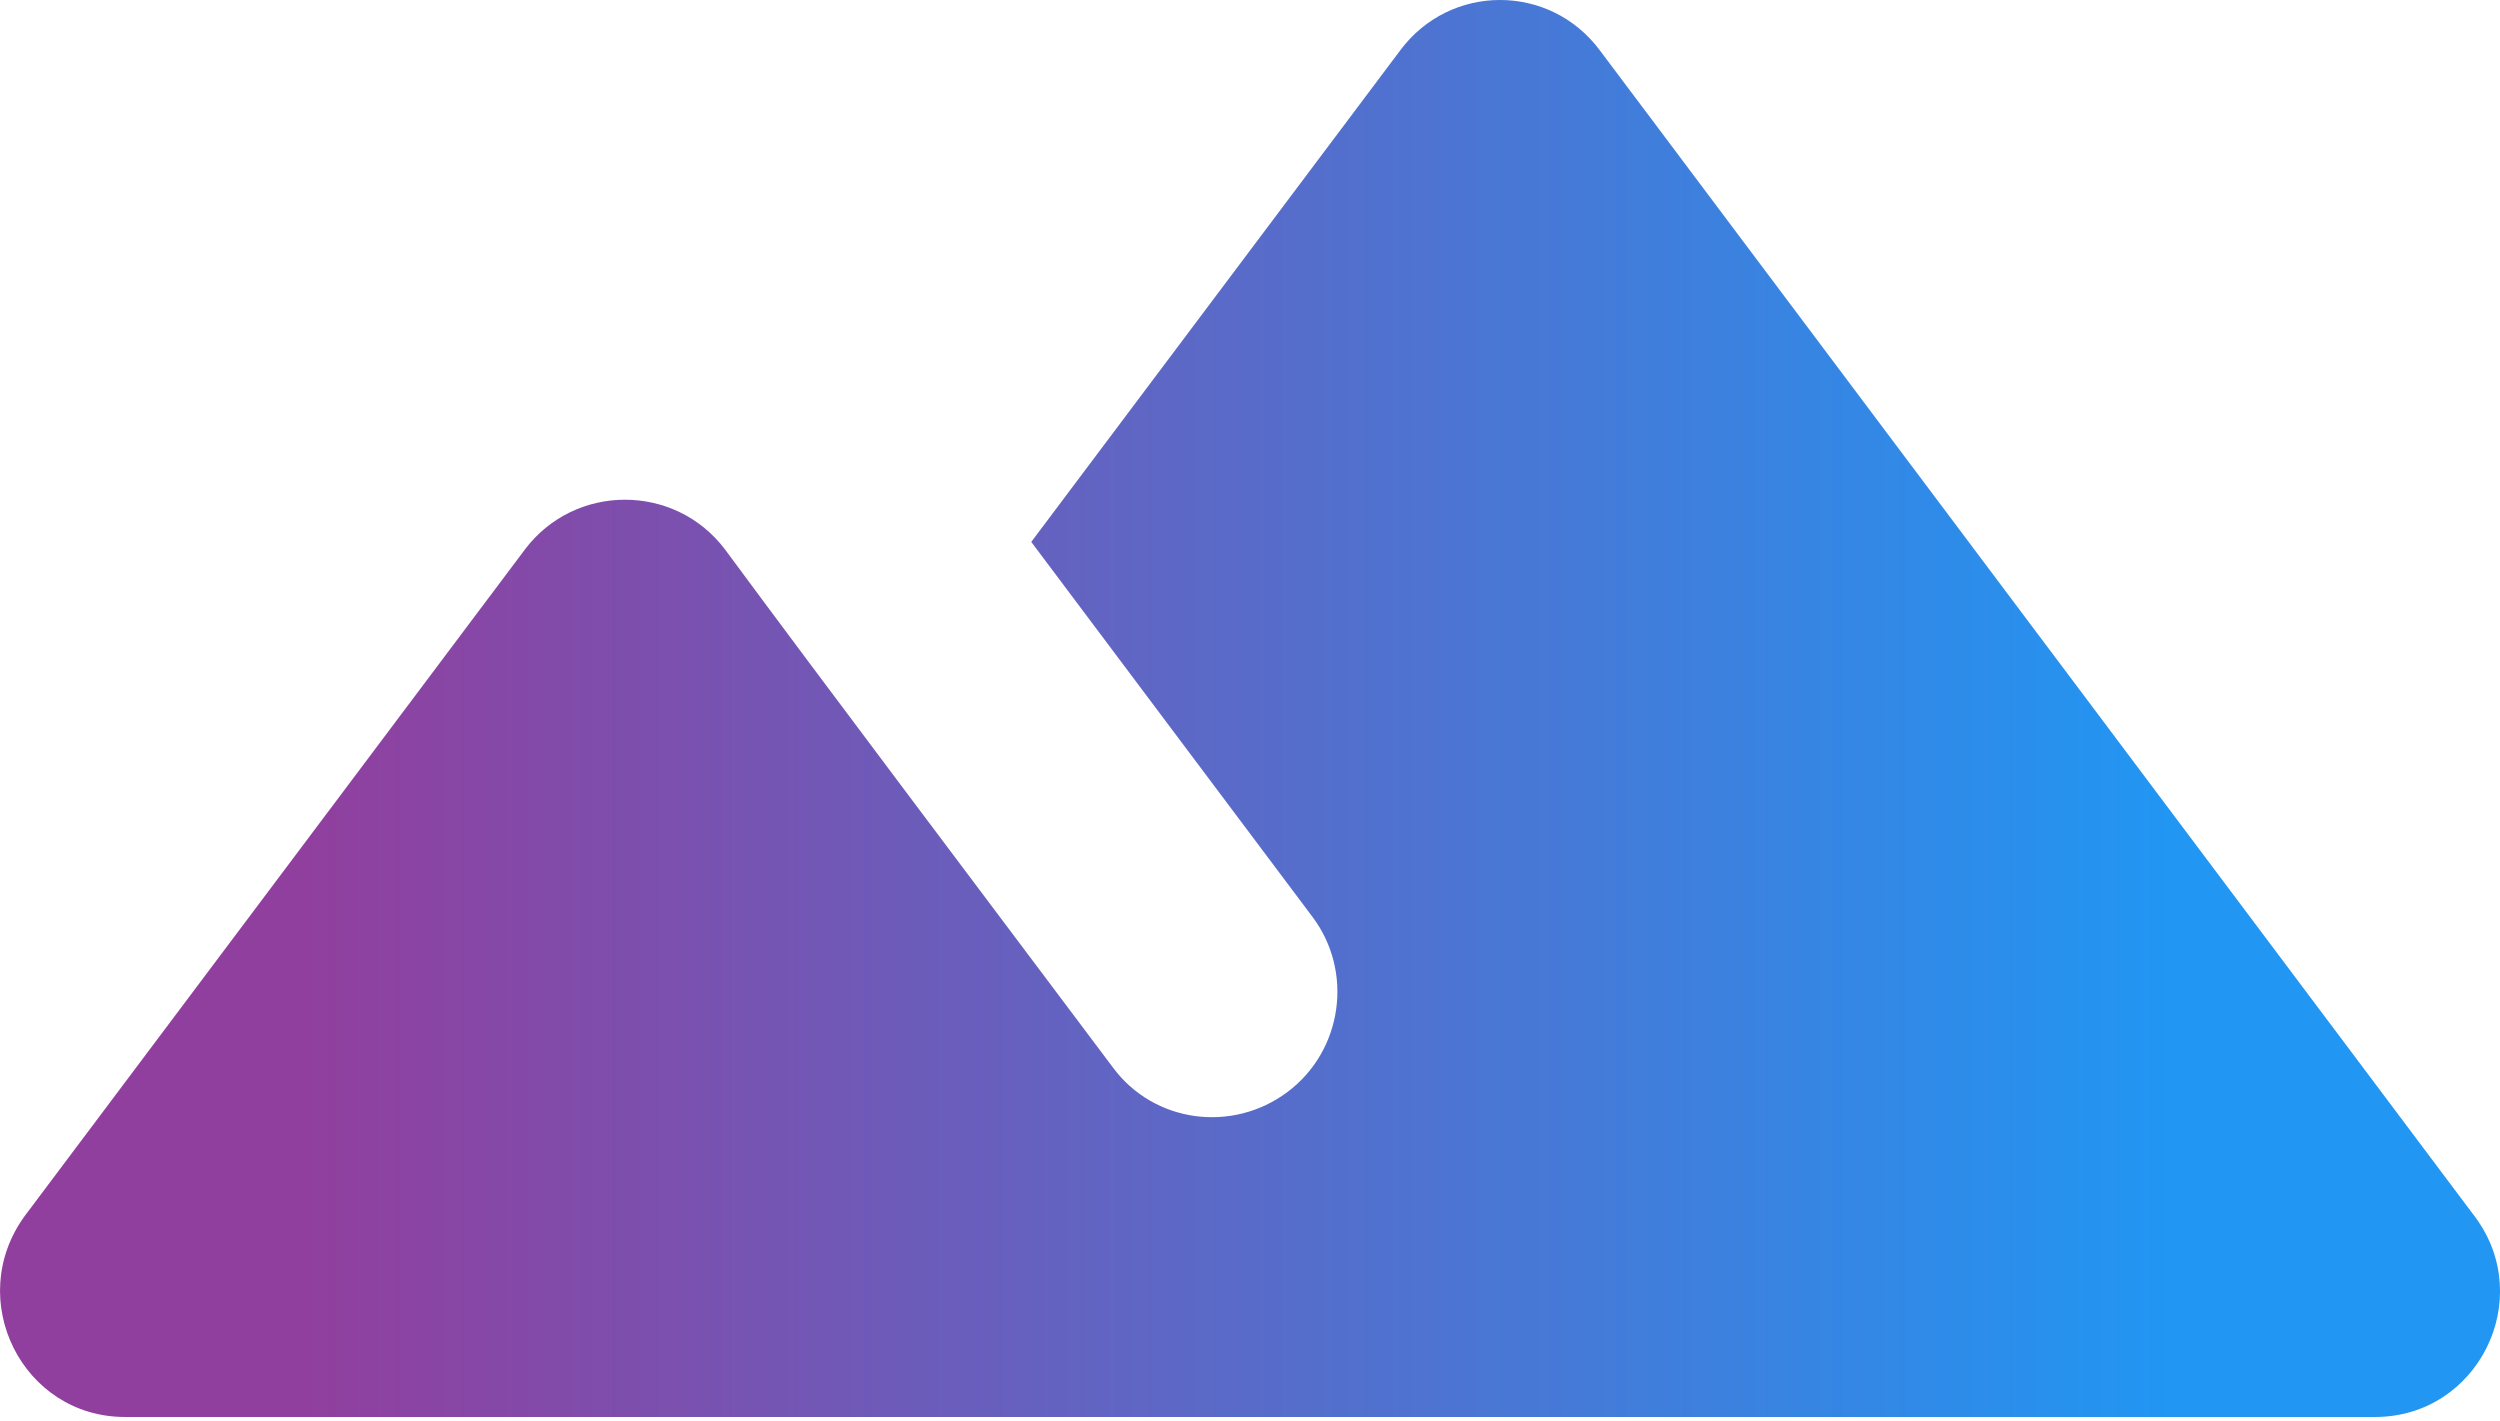
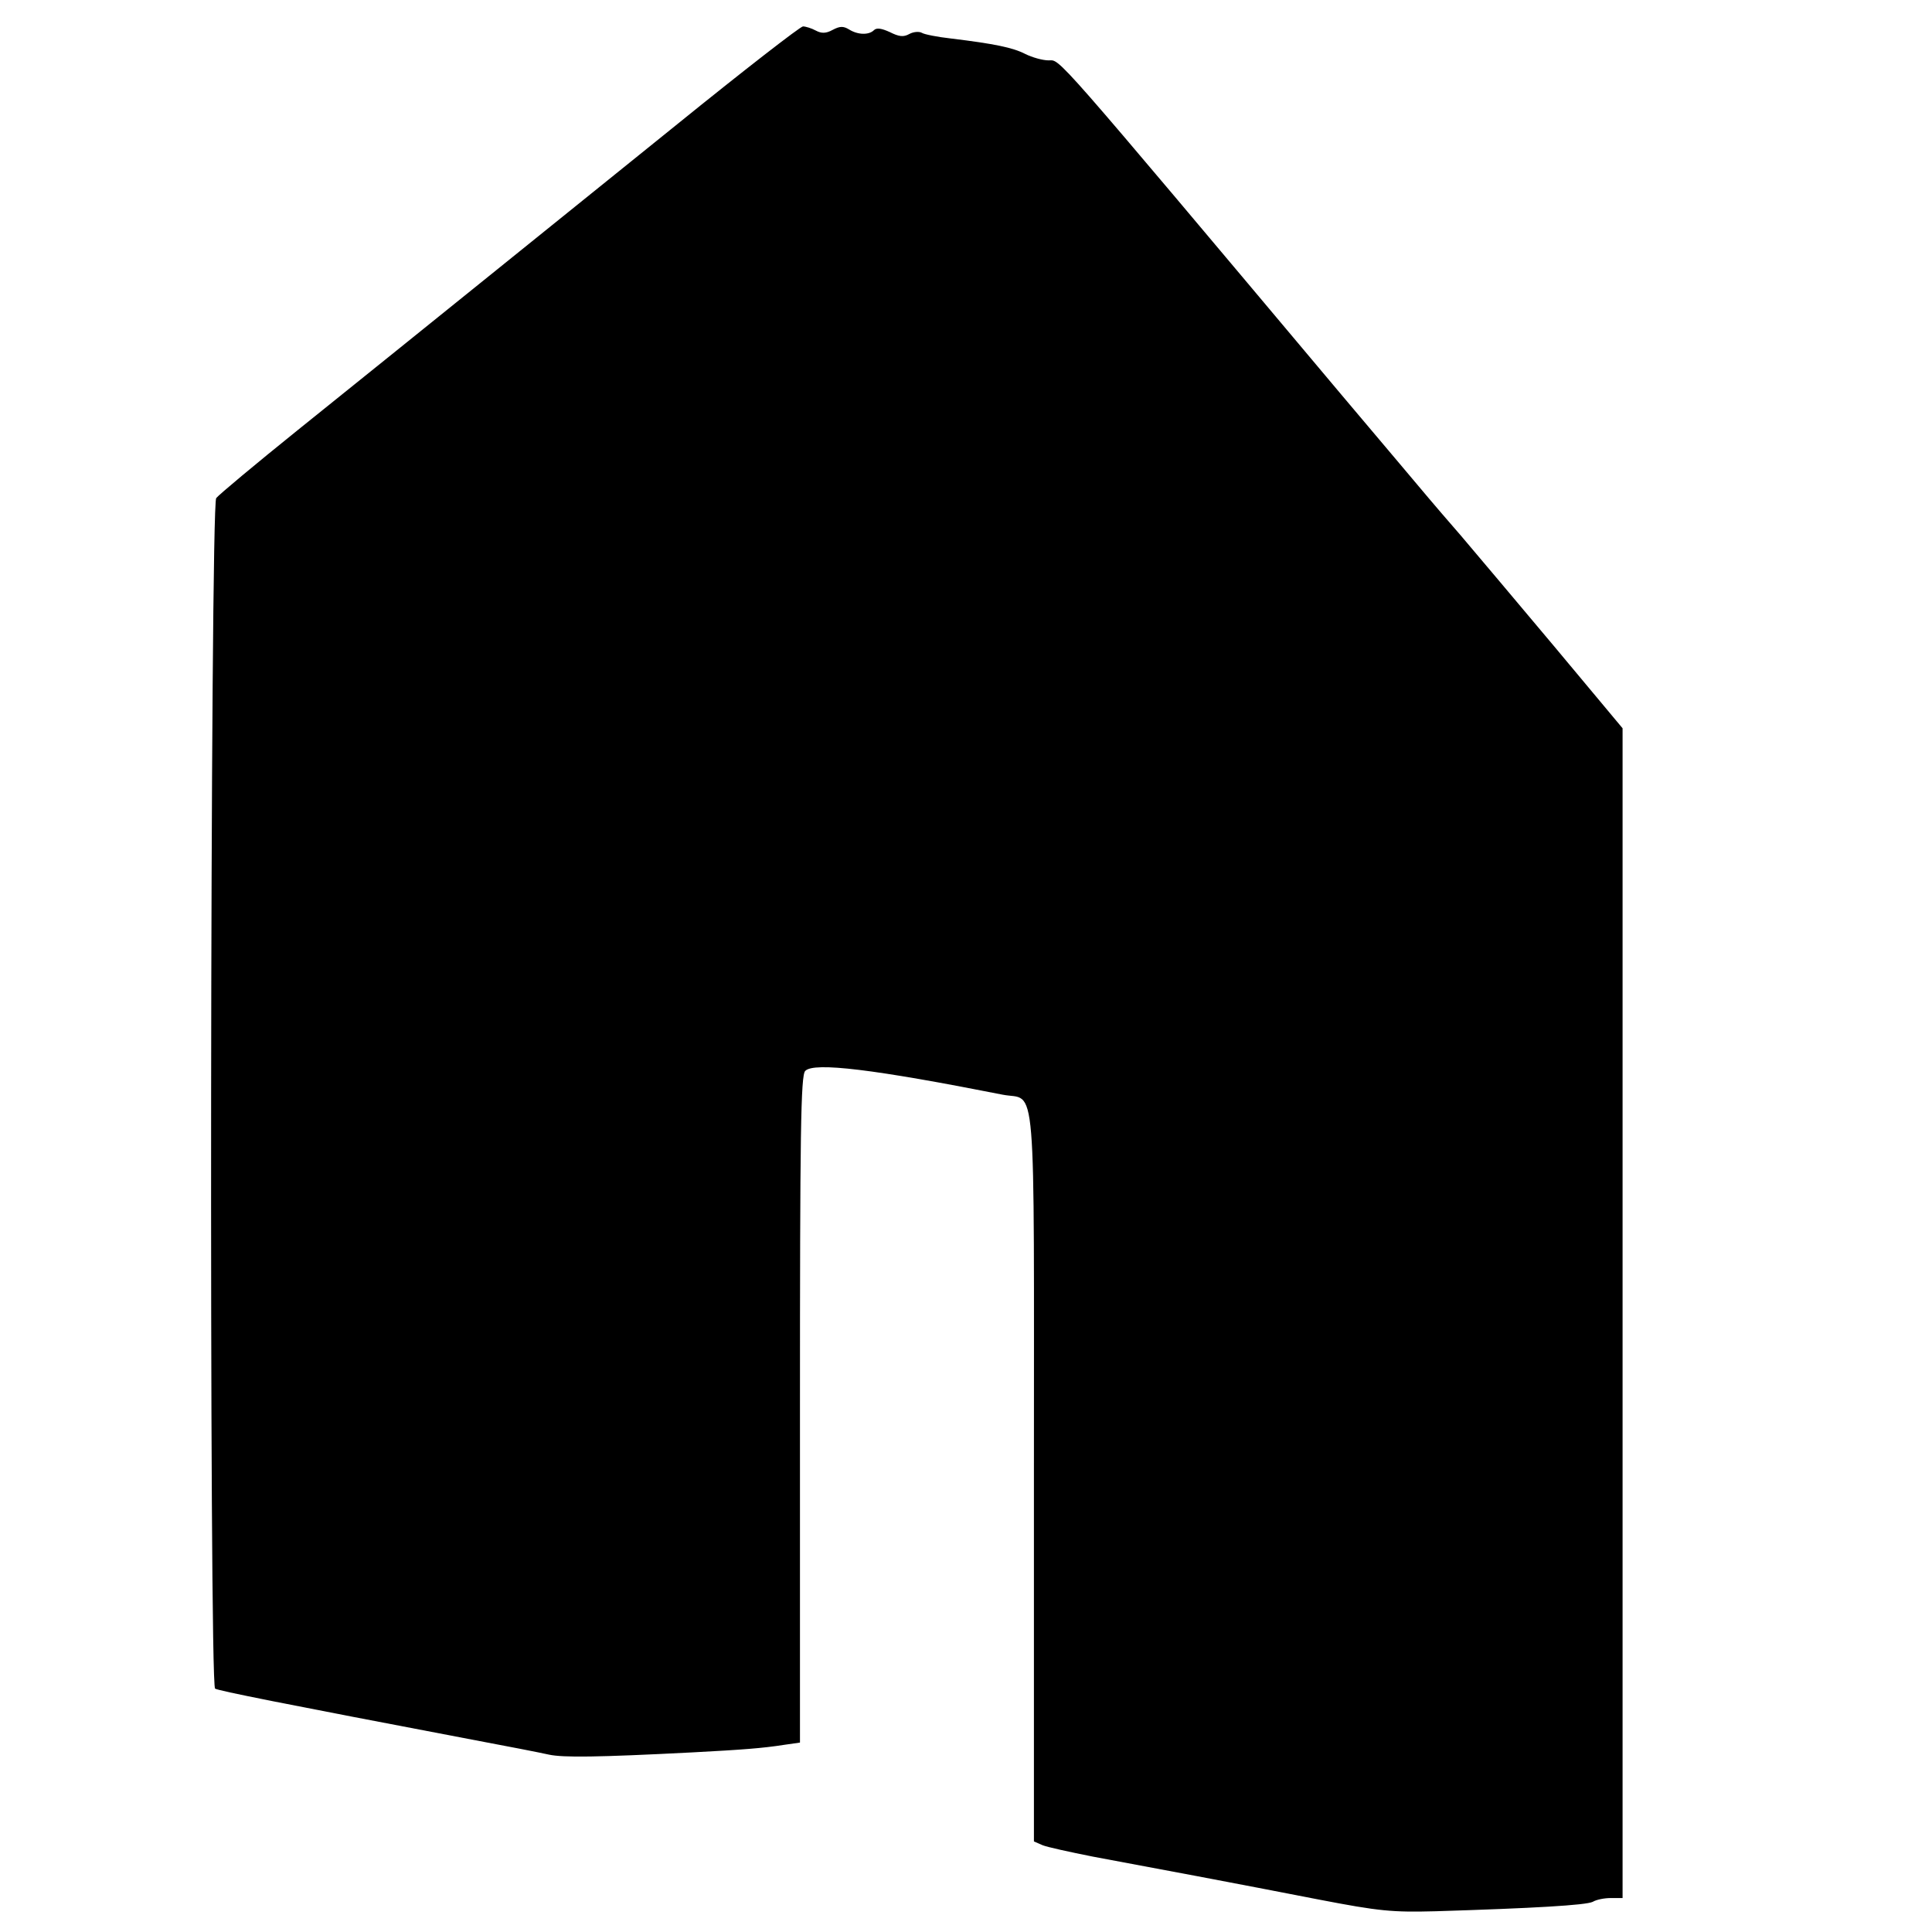
- <svg xmlns="http://www.w3.org/2000/svg" width="100%" height="100%" viewBox="0 0 512 291" version="1.1" xml:space="preserve" style="fill-rule:evenodd;clip-rule:evenodd;stroke-linejoin:round;stroke-miterlimit:2;">
-   <g transform="matrix(1,0,0,1,-1054.01,-1299.83)">
-     <g transform="matrix(25.6021,0,0,25.6021,1002.79,1129.19)">
-       <path d="M13.2,7.07L10.25,11L12.5,14C12.83,14.44 12.74,15.07 12.3,15.4C11.86,15.73 11.23,15.65 10.9,15.2C9.85,13.8 8.59,12.13 7.8,11.06C7.4,10.53 6.6,10.53 6.2,11.06L2.2,16.39C1.71,17.06 2.18,18 3,18L21,18C21.82,18 22.29,17.06 21.8,16.4L14.8,7.07C14.4,6.53 13.6,6.53 13.2,7.07Z" style="fill:url(#_Linear1);fill-rule:nonzero;" />
-     </g>
+ <svg xmlns="http://www.w3.org/2000/svg" version="1.0" width="512pt" height="512pt" viewBox="0 0 512 512" preserveAspectRatio="xMidYMid meet">
+   <g transform="translate(0,512) scale(0.1,-0.1)" fill="#000000" stroke="none">
+     <path d="M1790 4787 c-335 -270 -643 -519 -1000 -806 -113 -91 -210 -172 -217 -181 -16 -19 -19 -3145 -3 -3155 10 -6 176 -39 680 -135 91 -17 183 -35 205 -40 38 -8 127 -7 380 6 132 7 186 11 243 20 l42 6 0 883 c0 733 2 886 14 897 23 24 184 4 523 -63 91 -18 83 81 83 -1010 l0 -969 23 -10 c12 -5 72 -18 132 -30 151 -28 385 -72 600 -114 161 -31 194 -34 310 -31 259 8 398 16 416 25 10 6 31 10 48 10 l31 0 0 1550 0 1550 -182 218 c-100 119 -211 251 -246 292 -36 41 -74 86 -86 100 -12 14 -116 138 -232 275 -774 921 -743 885 -775 885 -16 0 -44 8 -62 17 -33 17 -82 27 -197 41 -36 4 -71 11 -77 15 -7 4 -22 3 -33 -3 -16 -9 -28 -7 -52 5 -22 10 -35 12 -42 5 -13 -13 -42 -13 -66 2 -15 9 -24 9 -43 -1 -18 -10 -30 -10 -45 -2 -11 6 -27 11 -34 11 -7 0 -159 -118 -338 -263z" />
  </g>
-   <defs>
-     <linearGradient id="_Linear1" x1="0" y1="0" x2="1" y2="0" gradientUnits="userSpaceOnUse" gradientTransform="matrix(14.8335,0,0,14.8335,4.49542,13.1805)">
-       <stop offset="0" style="stop-color:rgb(145,63,158);stop-opacity:1" />
-       <stop offset="1" style="stop-color:rgb(33,150,243);stop-opacity:1" />
-     </linearGradient>
-   </defs>
</svg>
